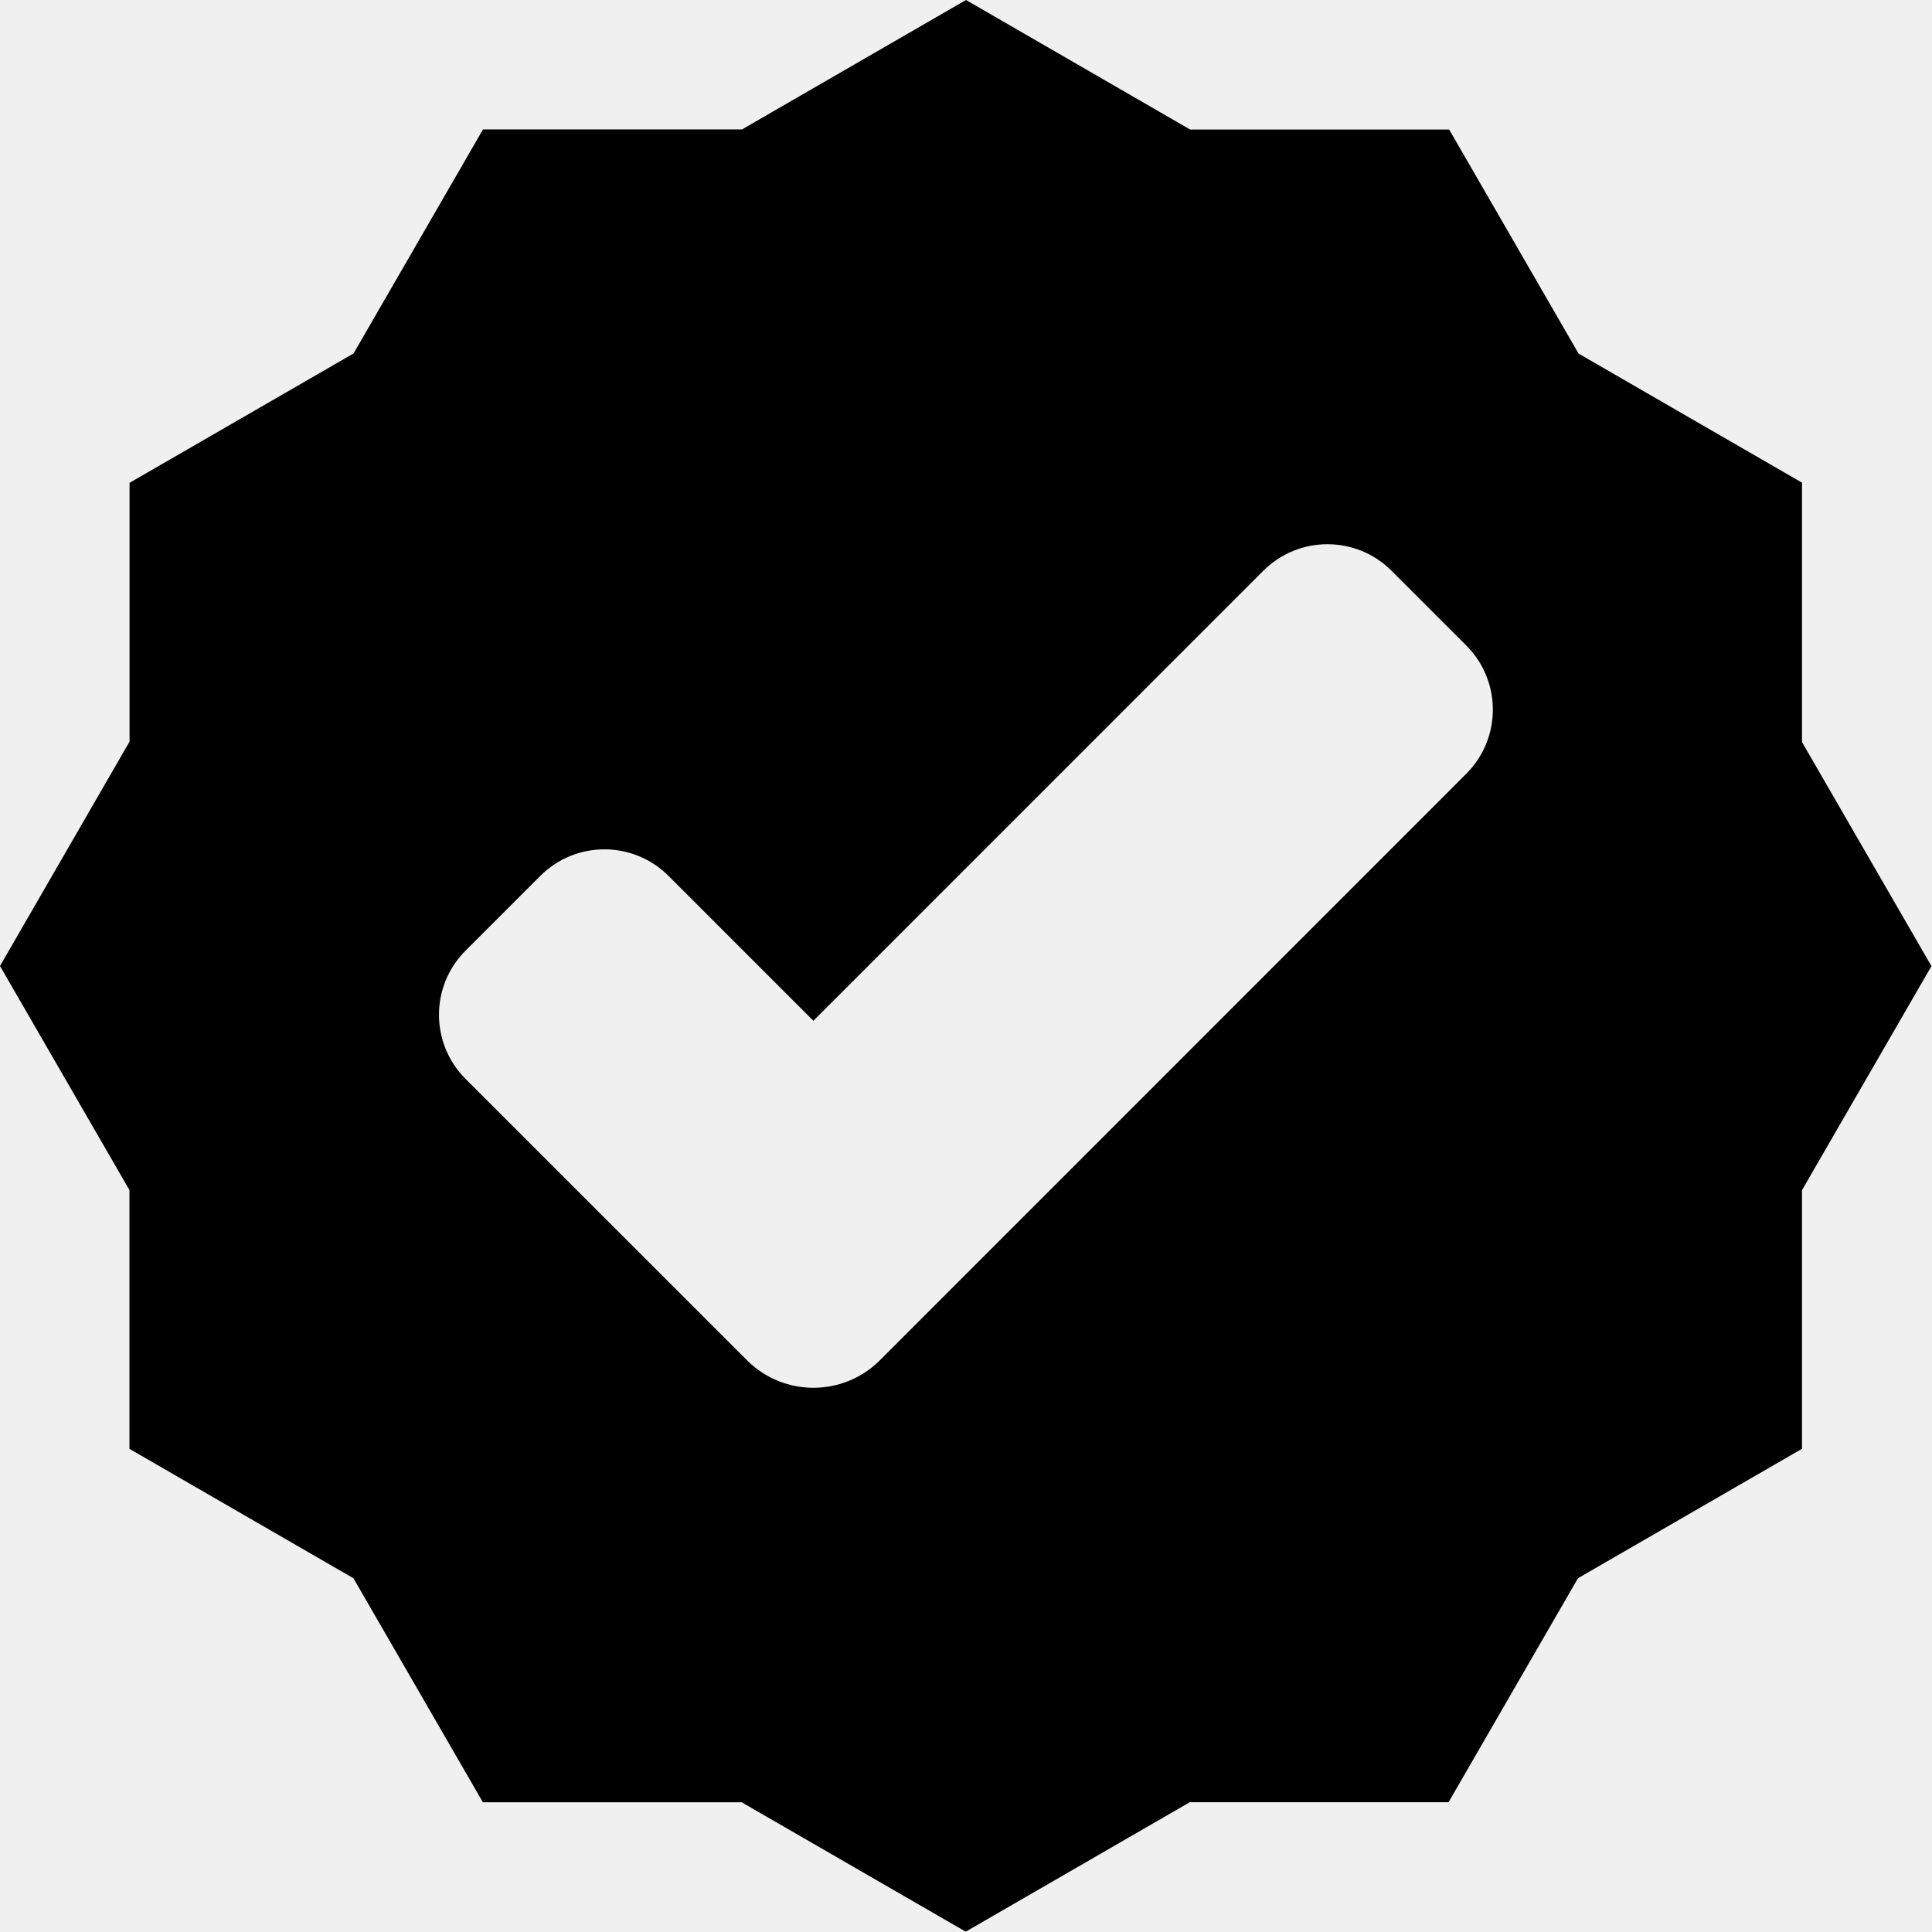
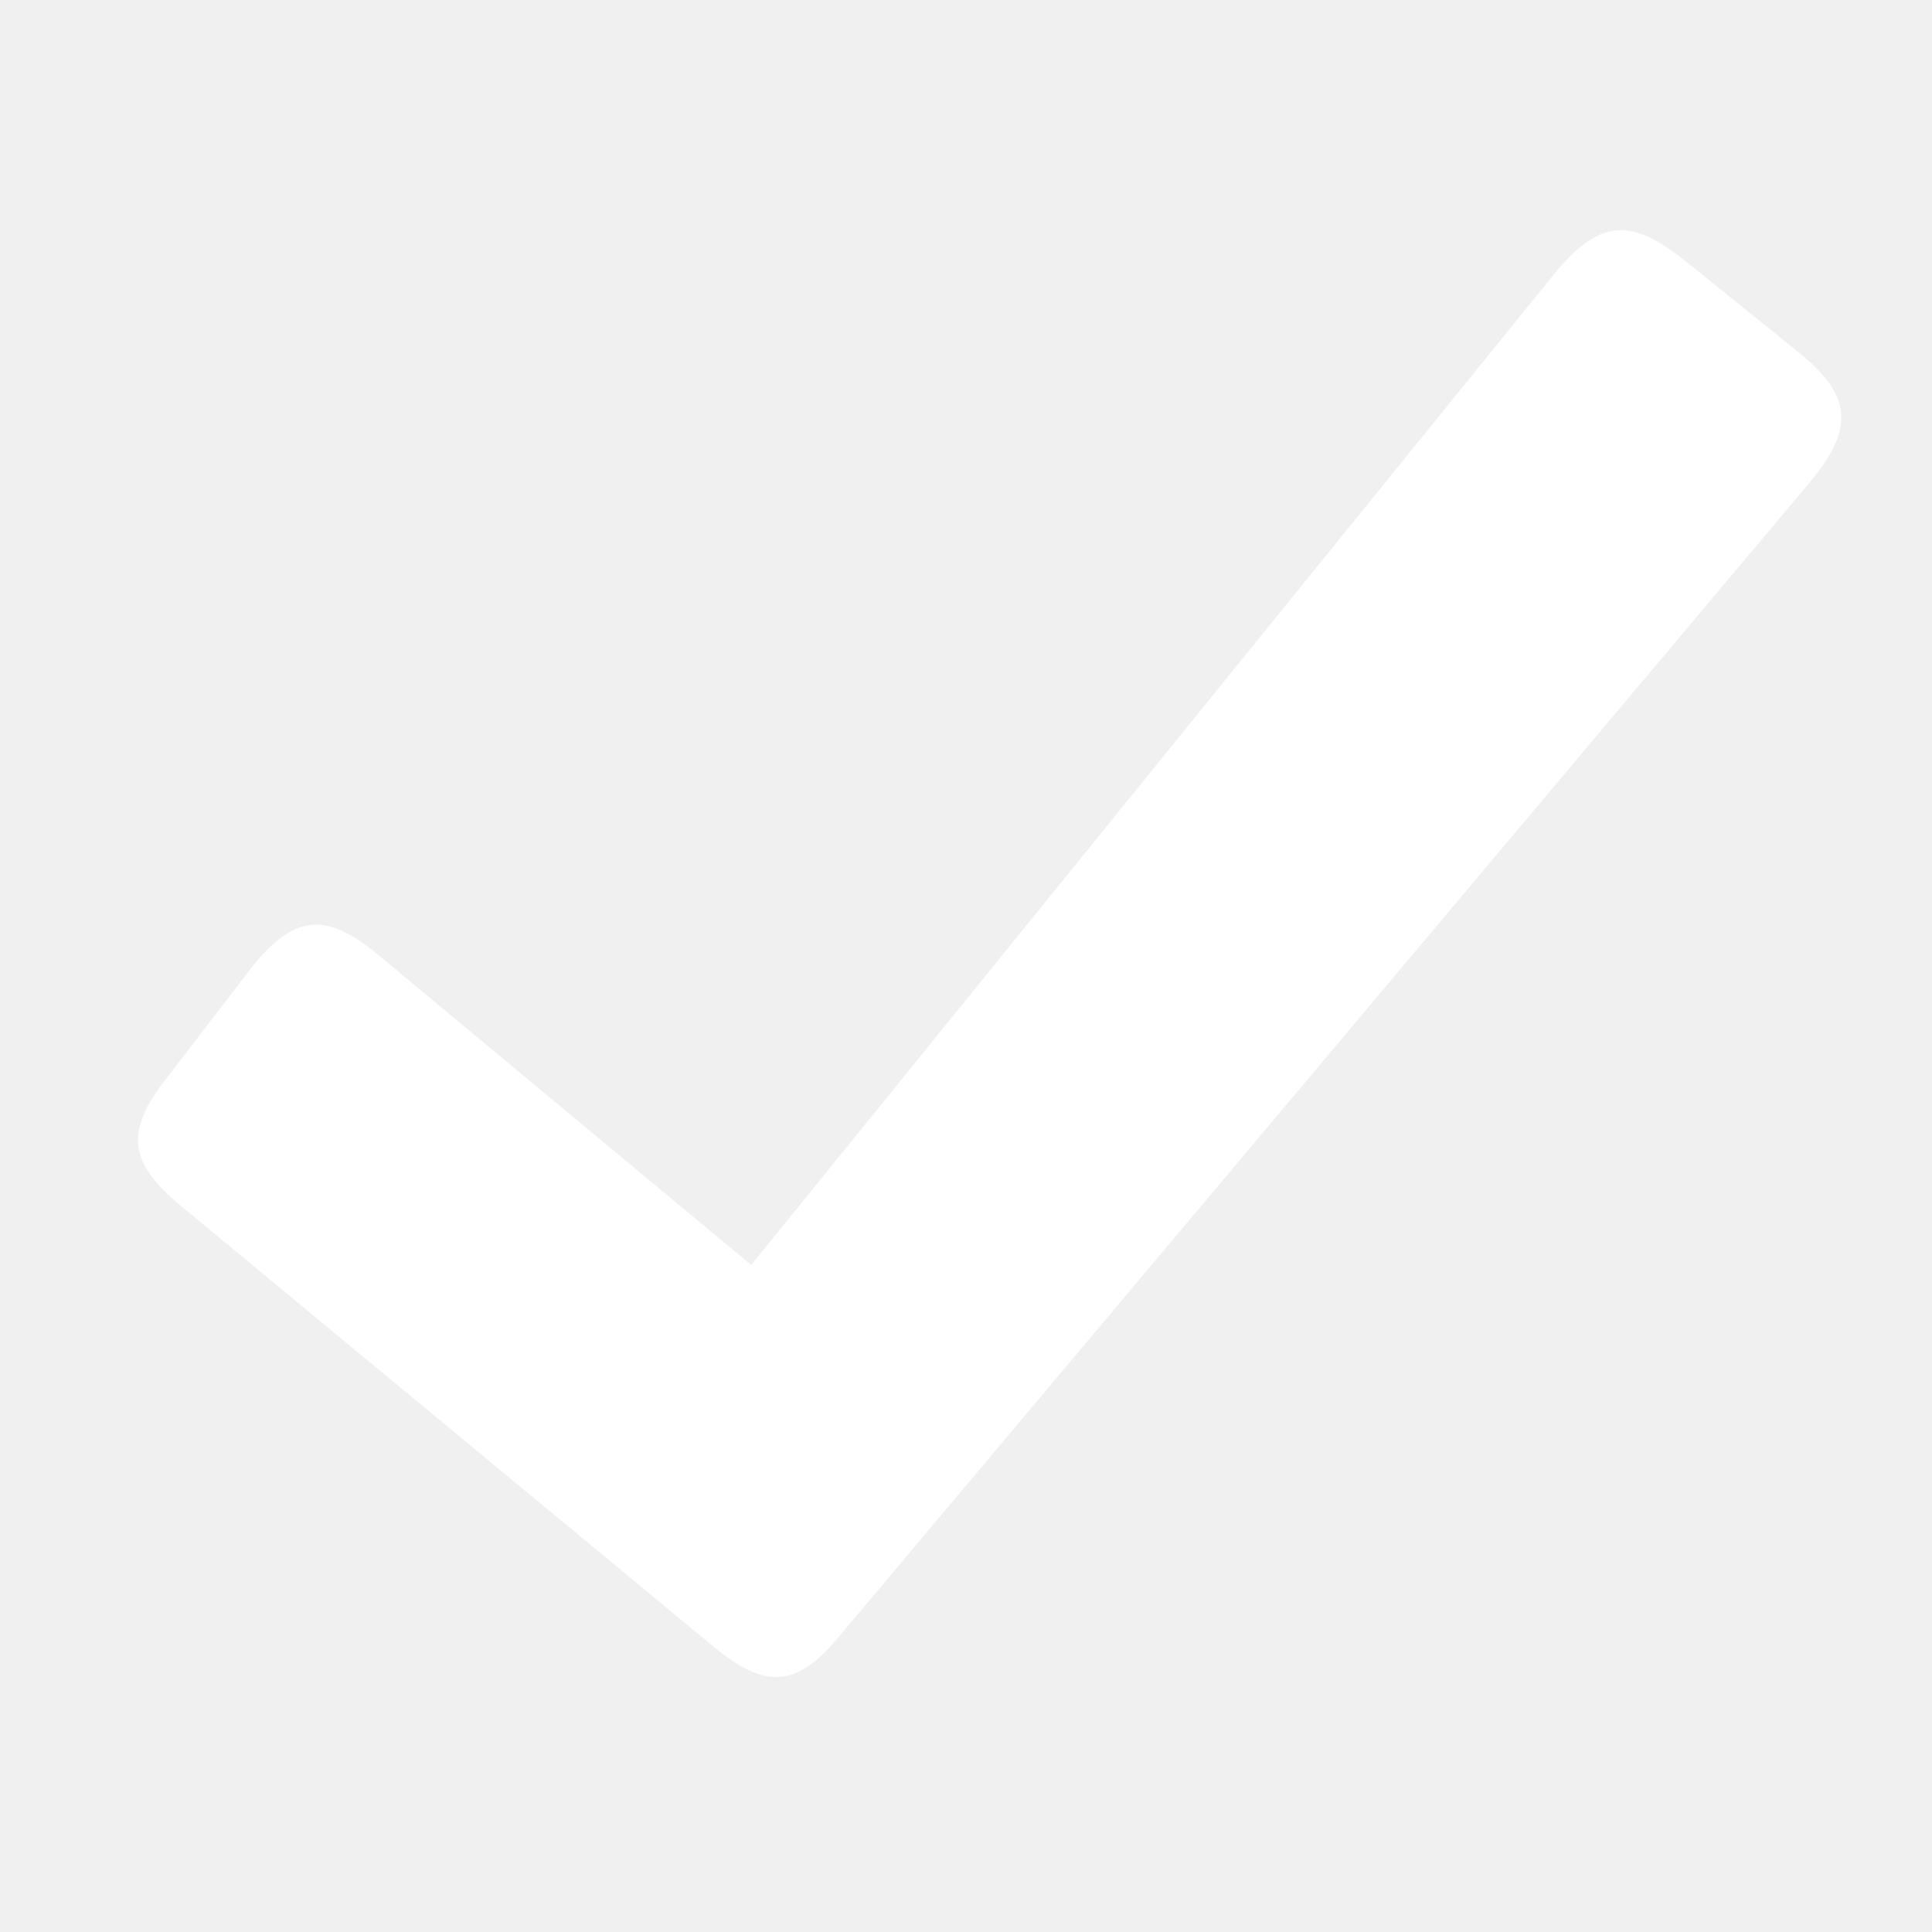
- <svg xmlns="http://www.w3.org/2000/svg" viewBox="0 0 344.96 344.96" width="27" height="27">
-   <defs>
-     <style />
-   </defs>
-   <g id="Слой_2" data-name="Слой 2">
-     <g id="Capa_1" data-name="Capa 1">
-       <path class="cls-1" d="M321.85,86.24l-40-23.11-23.1-40H212.5L172.48,0l-40,23.11H86.24l-23.11,40-40,23.1v46.21L0,172.48l23.11,40v46.21l40,23.11,23.11,40h46.21l40,23.1,40-23.11h46.21l23.11-40,40-23.11V212.5l23.11-40-23.11-40V86.24ZM156.91,243.07a16.79,16.79,0,0,1-23.34,0L83.12,192.63a16.19,16.19,0,0,1,0-22.89l13.35-13.35a16.19,16.19,0,0,1,22.89,0l25.87,25.87,80.34-80.35a16.19,16.19,0,0,1,22.89,0l13.35,13.35a16.19,16.19,0,0,1,0,22.89Z" />
-     </g>
-   </g>
+ <svg xmlns="http://www.w3.org/2000/svg" width="12" height="12" viewBox="0 0 12 12" fill="none">
+   <path d="M11.154 2.174L10.469 1.622C10.132 1.351 9.935 1.354 9.646 1.711L4.666 7.857L2.349 5.931C2.029 5.663 1.829 5.677 1.566 6.005L1.037 6.694C0.769 7.032 0.803 7.223 1.121 7.488L4.423 10.22C4.763 10.506 4.955 10.476 5.218 10.157L11.24 2.997C11.523 2.657 11.506 2.453 11.154 2.174Z" fill="white" />
</svg>
